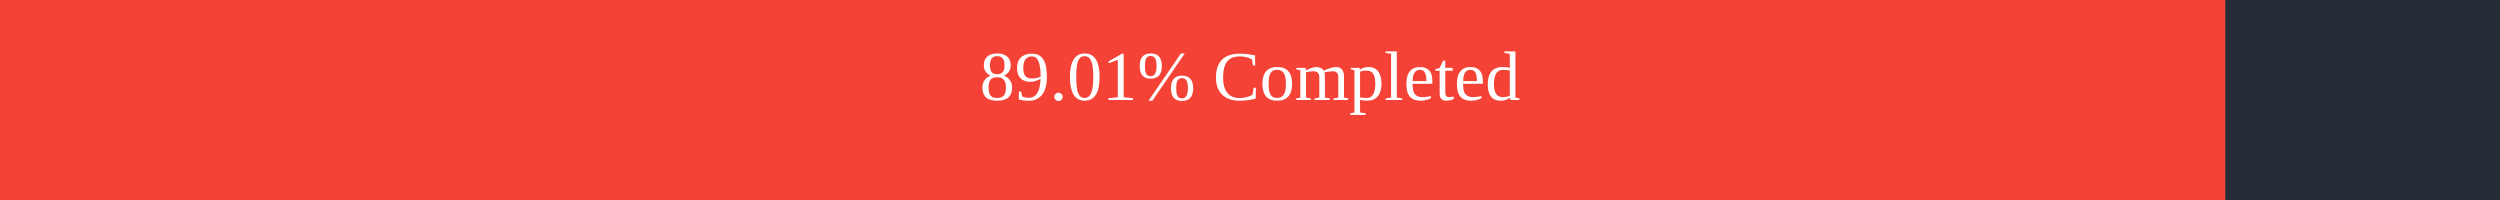
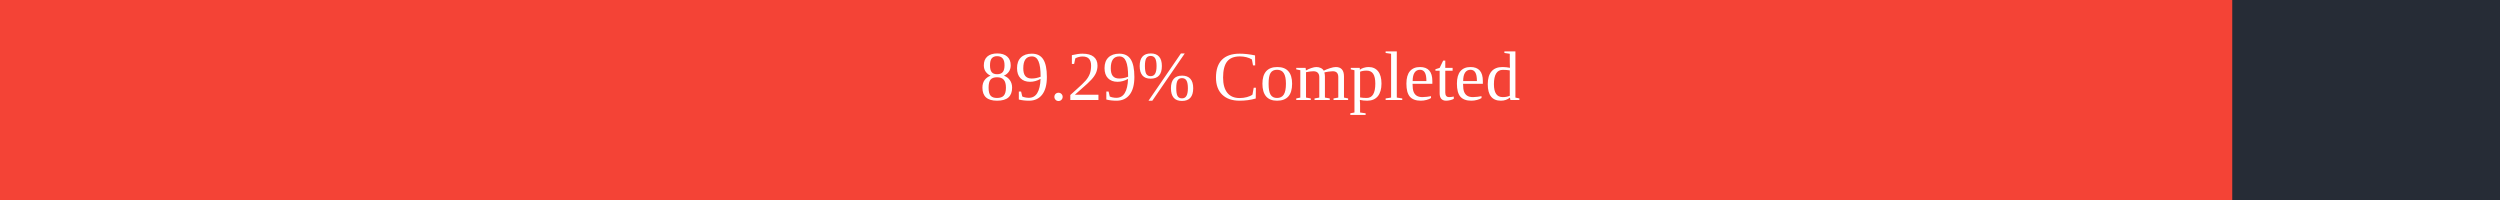
<svg xmlns="http://www.w3.org/2000/svg" width="500" height="40">
  <rect x="0" y="0" width="500" height="40" fill="#262C36" />
-   <rect x="0" y="0" width="445.05" height="40" fill="#f44336" />
+   <rect x="0" y="0" width="446.45" height="40" fill="#f44336" />
  <text x="250" y="20" text-anchor="middle" alignment-baseline="middle" font-size="14" fill="white">
-         89.01% Completed
+         89.29% Completed
      </text>
</svg>
